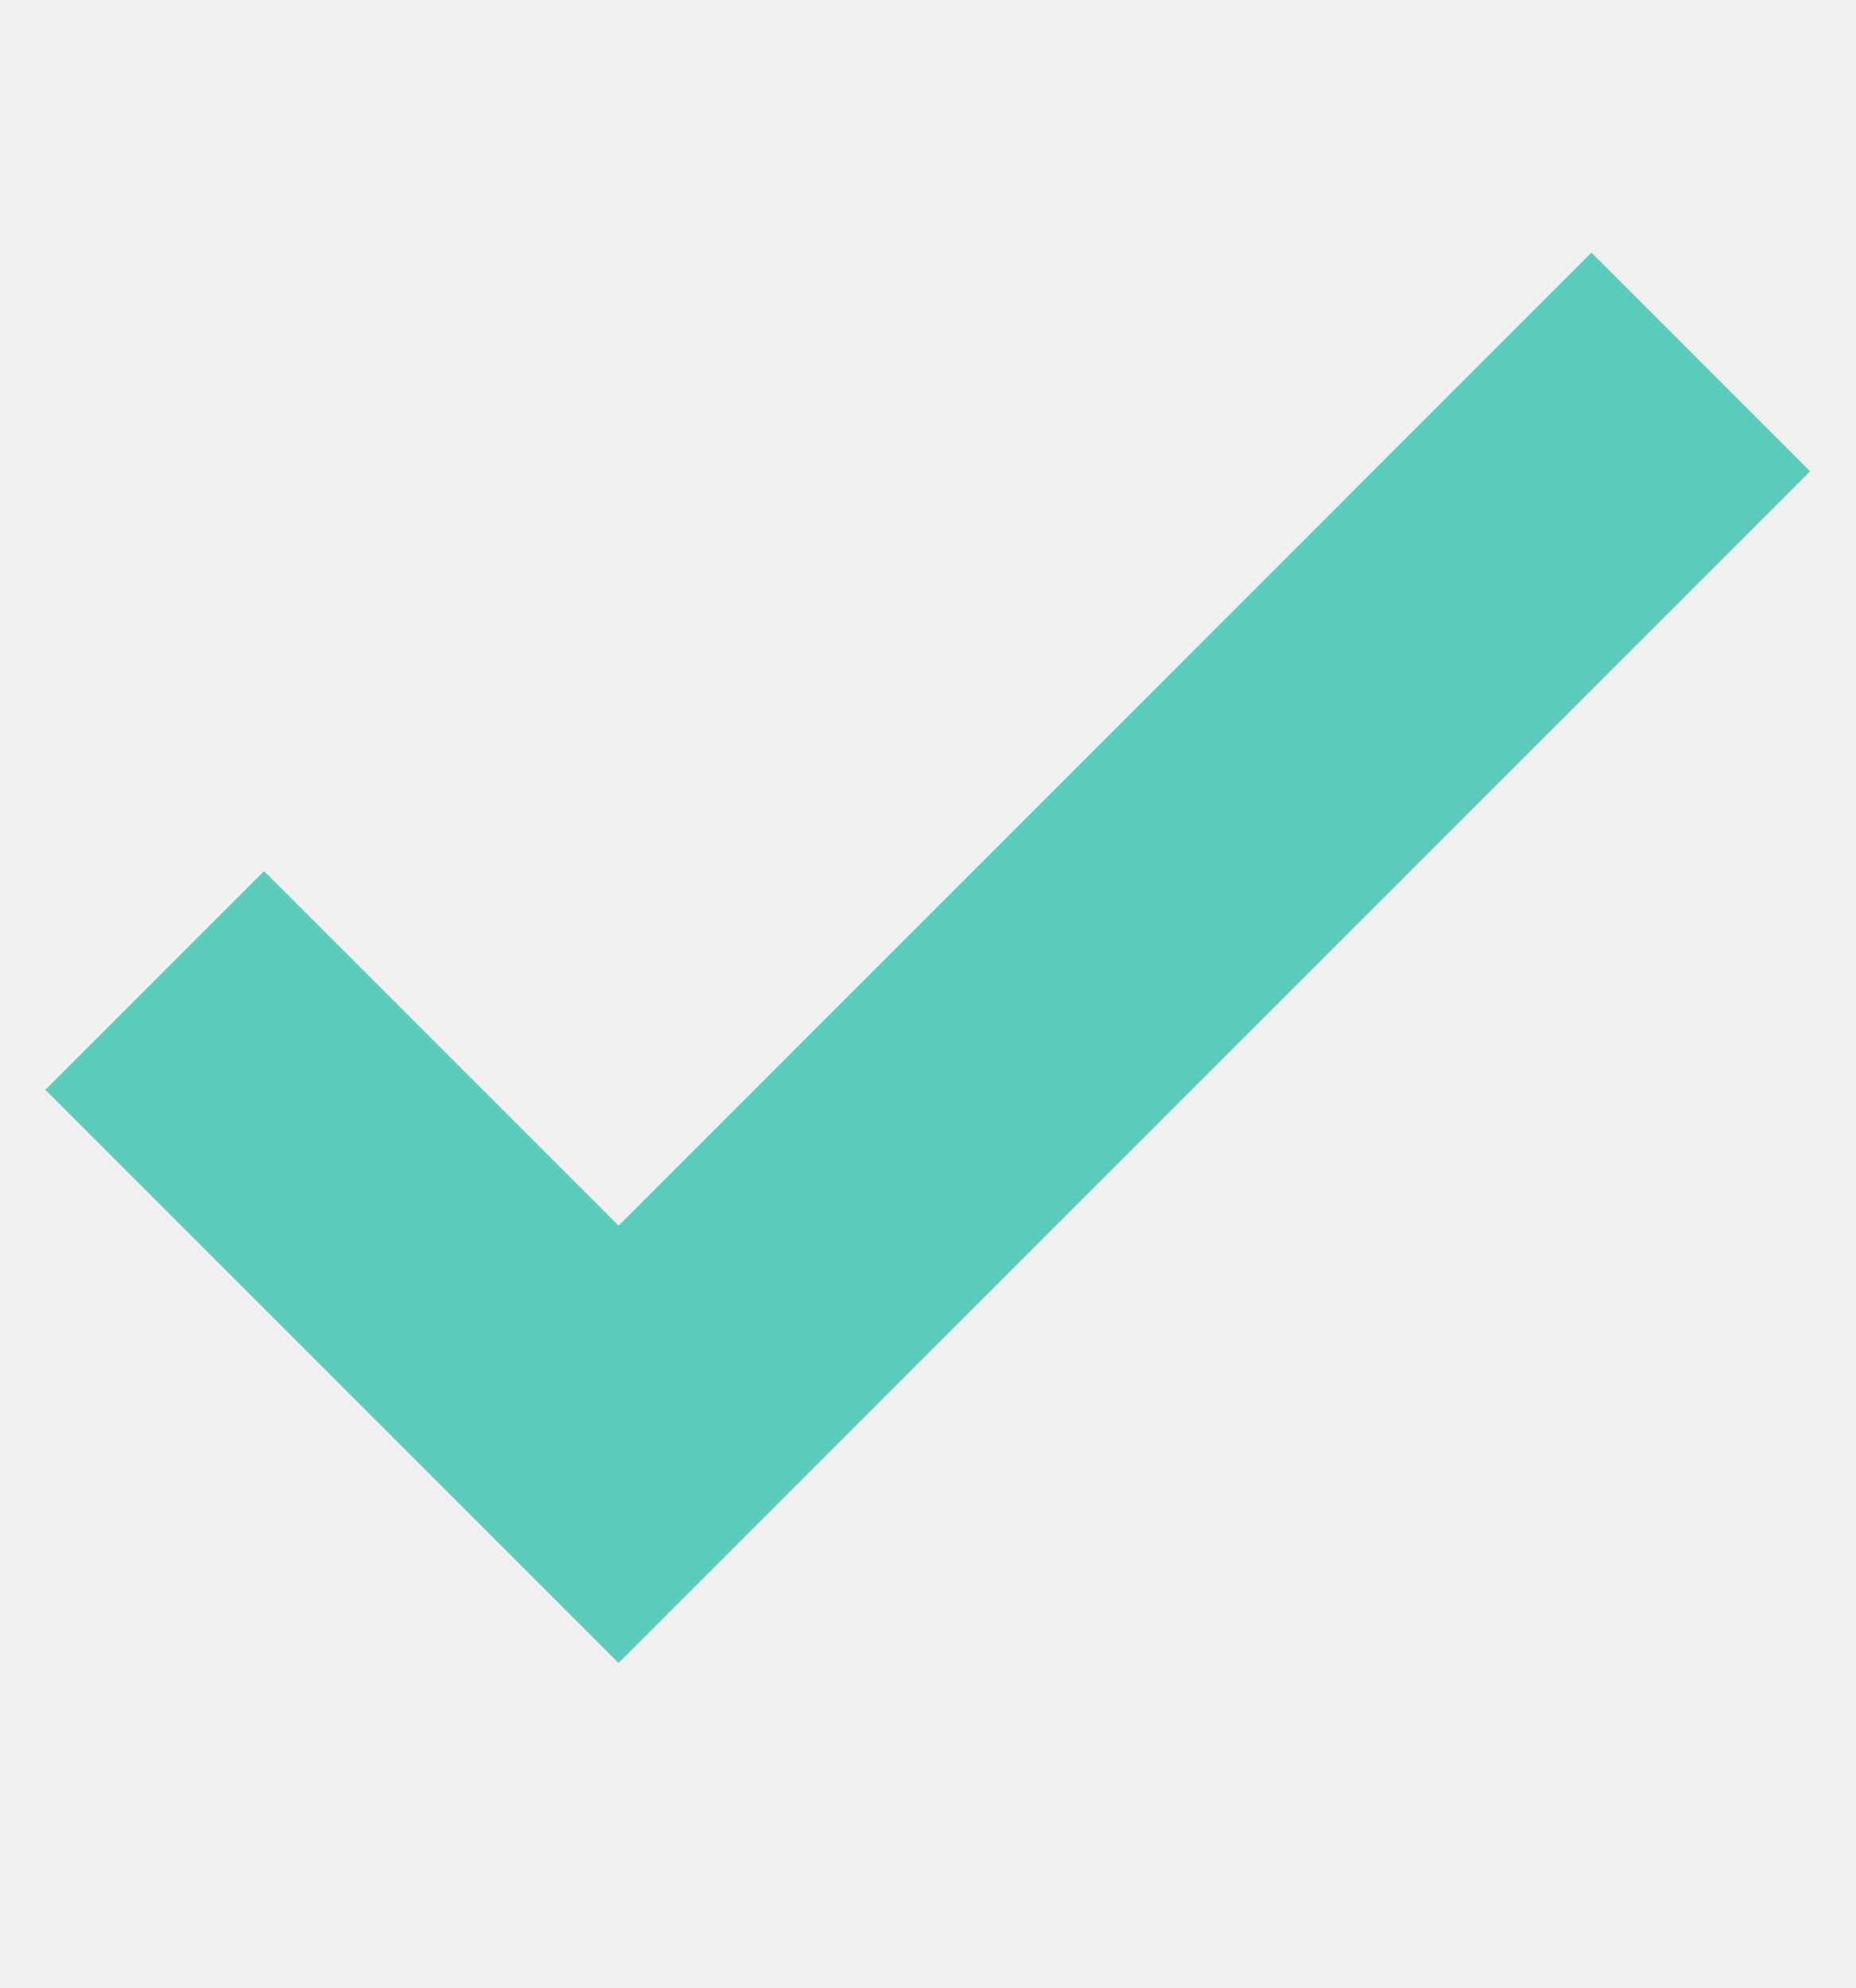
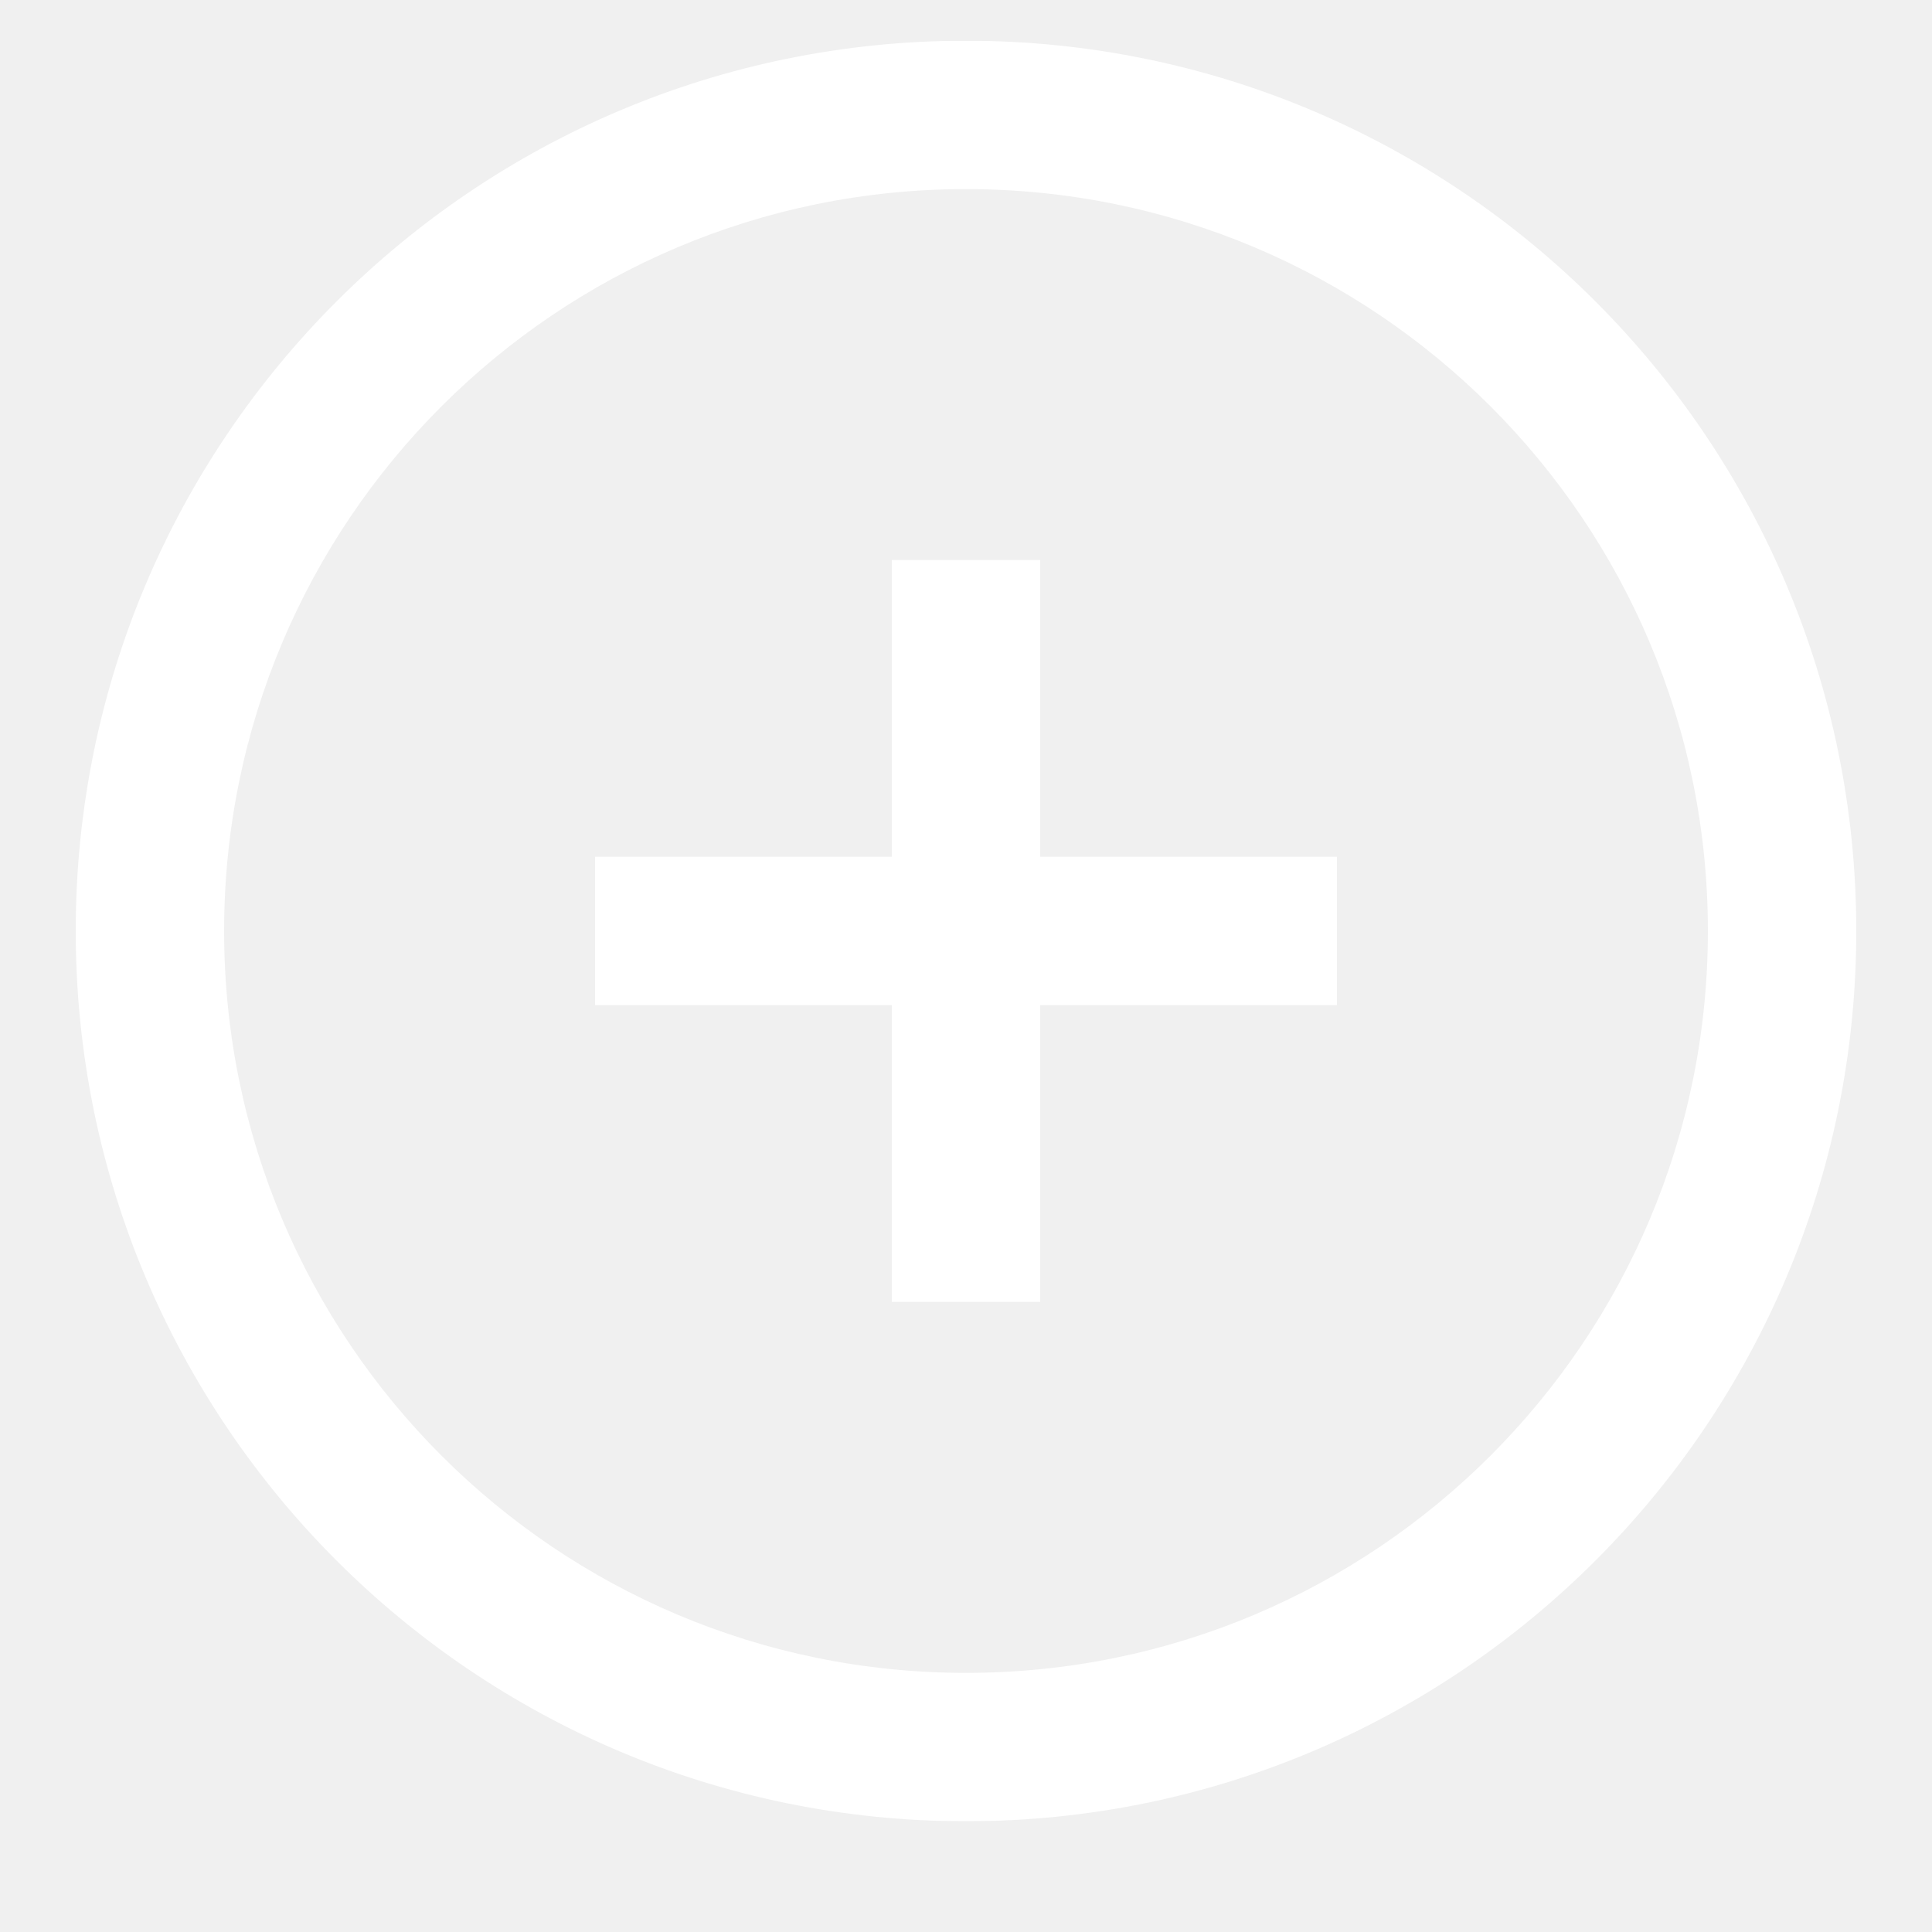
- <svg xmlns="http://www.w3.org/2000/svg" width="14" height="15" viewBox="0 0 14 15" fill="none">
-   <g clip-path="url(#clip0_4_2500)">
-     <path fill-rule="evenodd" clip-rule="evenodd" d="M13.658 3.556L4.667 12.548L0.342 8.223L1.992 6.573L4.667 9.248L12.008 1.906L13.658 3.556Z" fill="#5ACDBB" />
+ <svg xmlns="http://www.w3.org/2000/svg" width="25" height="25" viewBox="0 0 25 25" fill="none">
+   <g clip-path="url(#clip0_120_1242)">
+     <mask id="mask0_120_1242" style="mask-type:luminance" maskUnits="userSpaceOnUse" x="0" y="0" width="25" height="24">
+       <path d="M24.02 0.527H0.98V23.567H24.02V0.527Z" fill="white" />
+     </mask>
+     <g mask="url(#mask0_120_1242)">
+       <path fill-rule="evenodd" clip-rule="evenodd" d="M22.1 12.047C22.1 17.349 17.802 21.647 12.5 21.647C7.199 21.647 2.9 17.349 2.9 12.047C2.9 6.745 7.199 2.447 12.5 2.447C17.802 2.447 22.1 6.745 22.1 12.047ZM24.02 12.047C24.02 18.41 18.863 23.567 12.5 23.567C6.138 23.567 0.98 18.41 0.98 12.047C0.98 5.685 6.138 0.527 12.5 0.527C18.863 0.527 24.02 5.685 24.02 12.047ZM11.54 11.087V7.247H13.46V11.087H17.3V13.007H13.46V16.847H11.54V13.007H7.7V11.087H11.54Z" fill="white" />
+     </g>
  </g>
  <defs>
-     <clipPath id="clip0_4_2500">
-       <rect width="14" height="14" fill="white" transform="translate(0 0.397461)" />
+     <clipPath id="clip0_120_1242">
+       <rect width="24" height="24" fill="white" transform="translate(0.5 0.5)" />
    </clipPath>
  </defs>
</svg>
